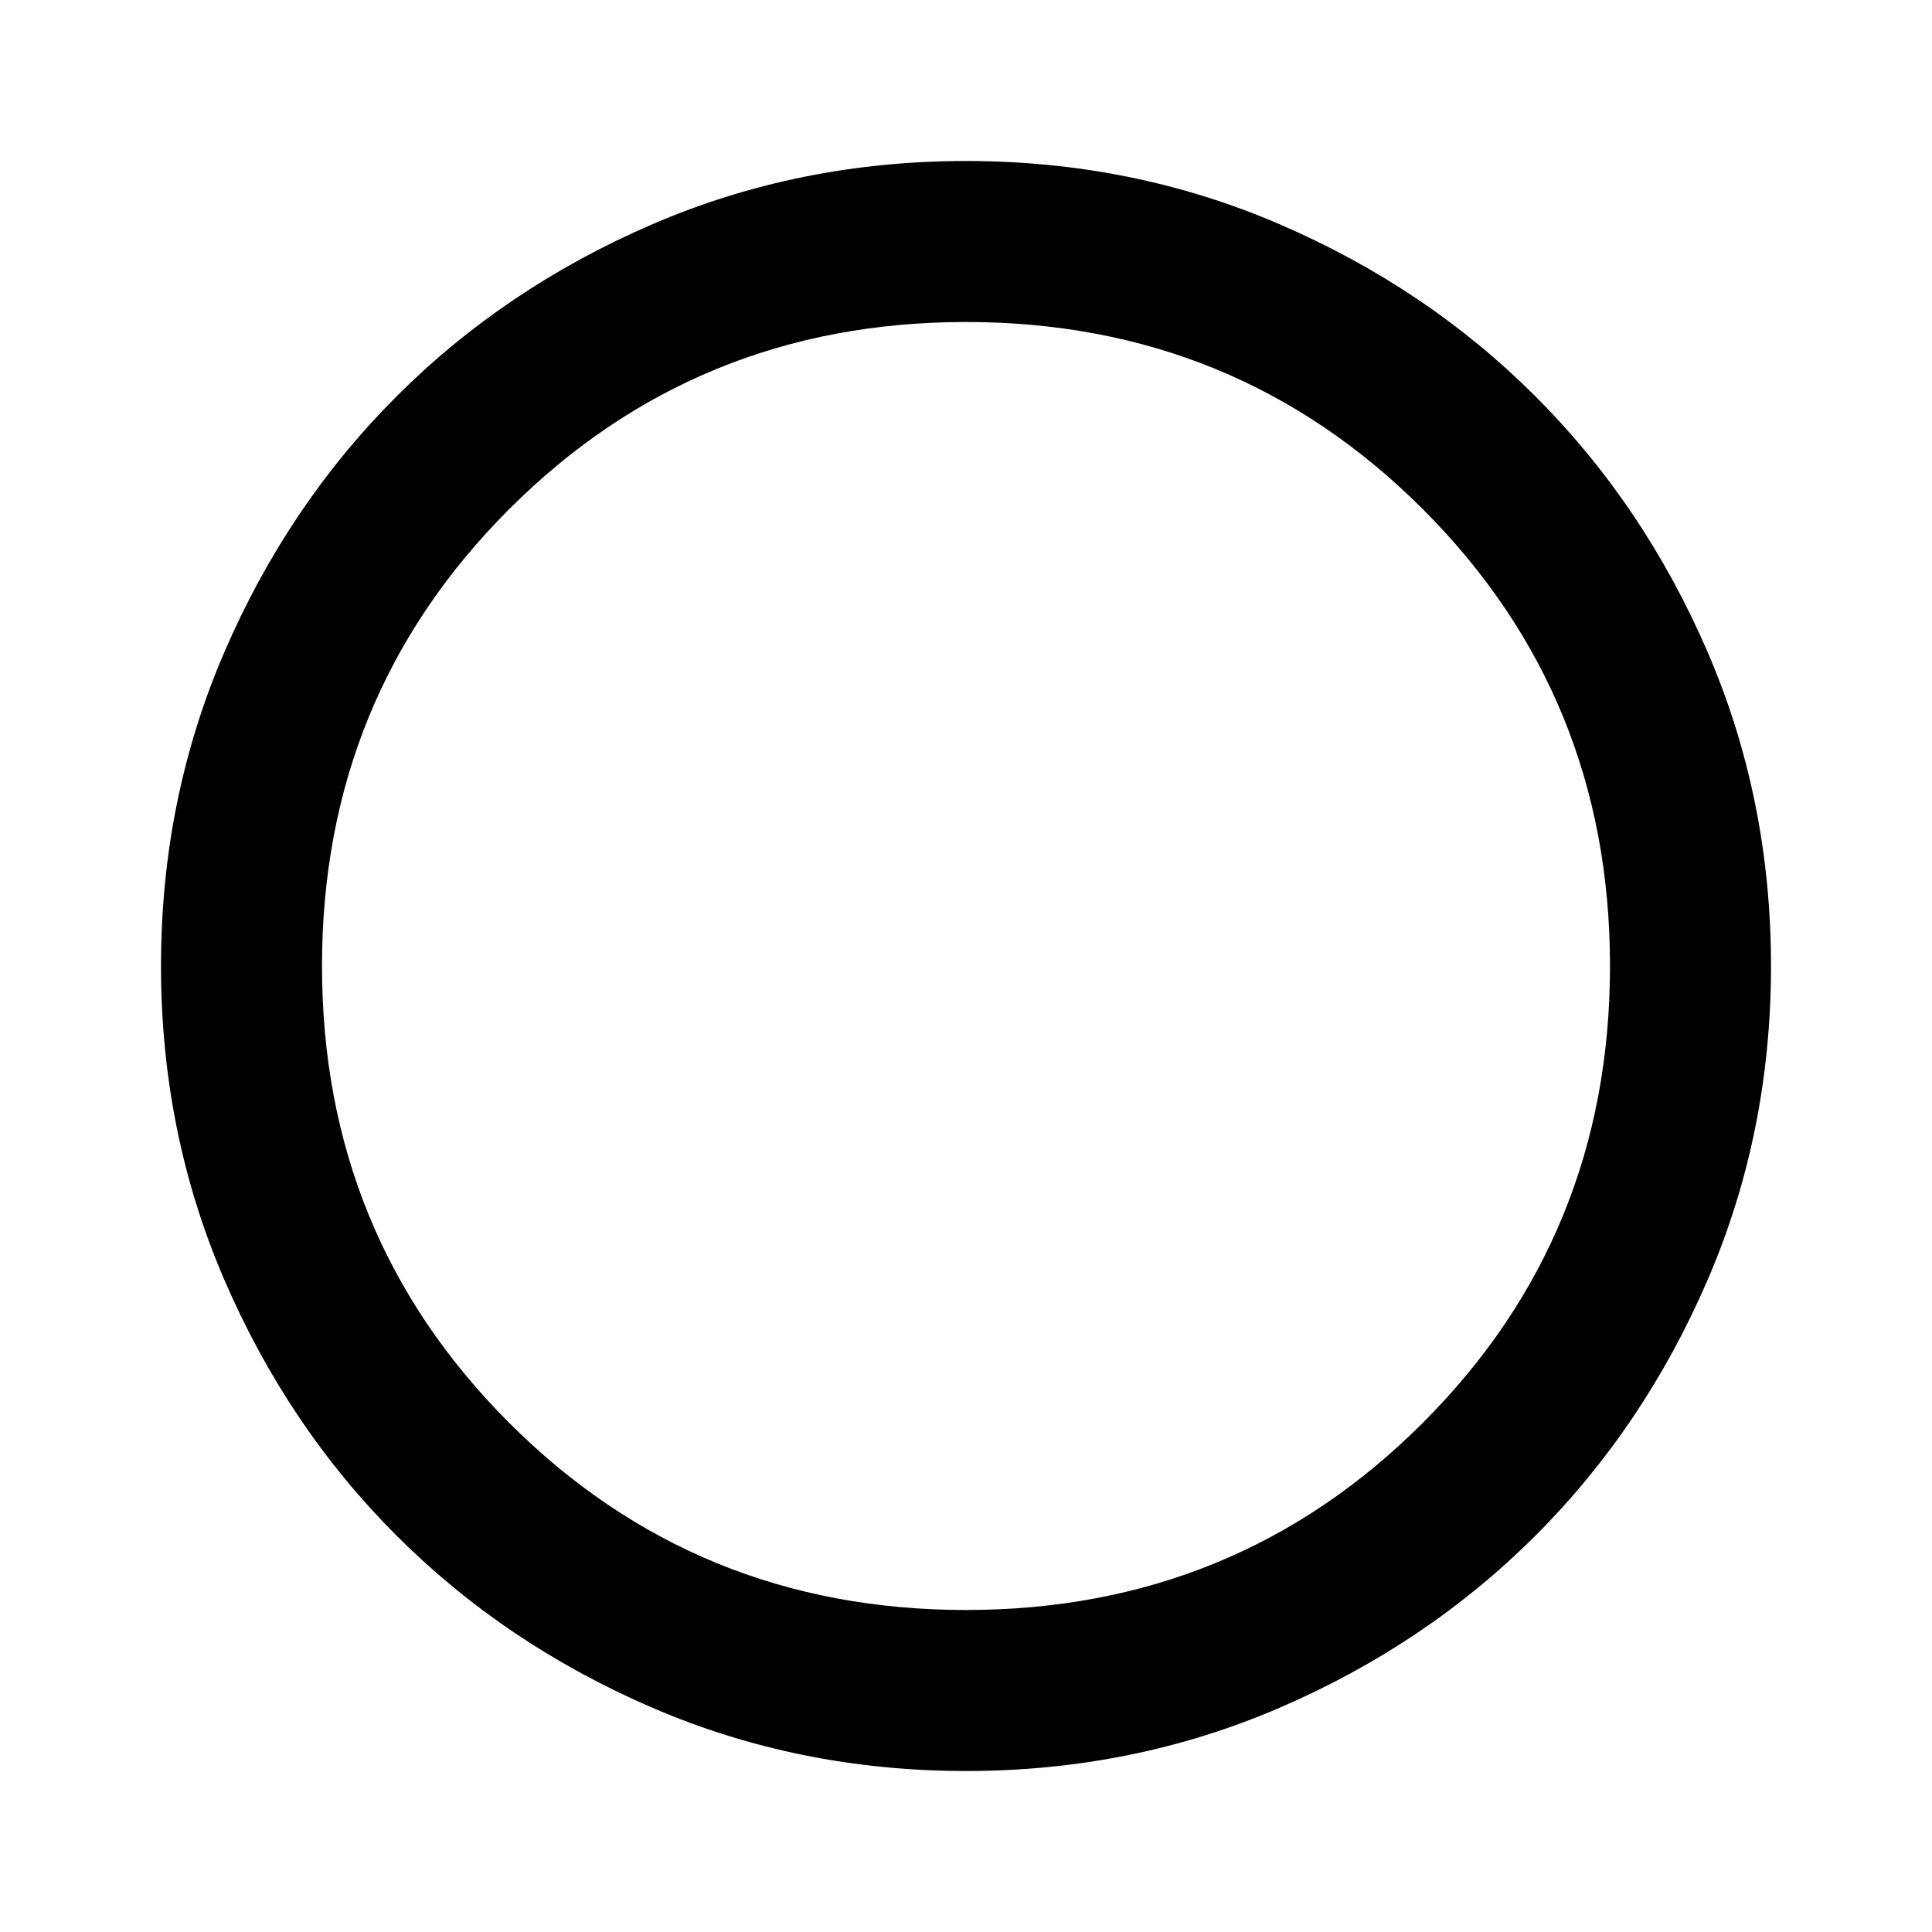
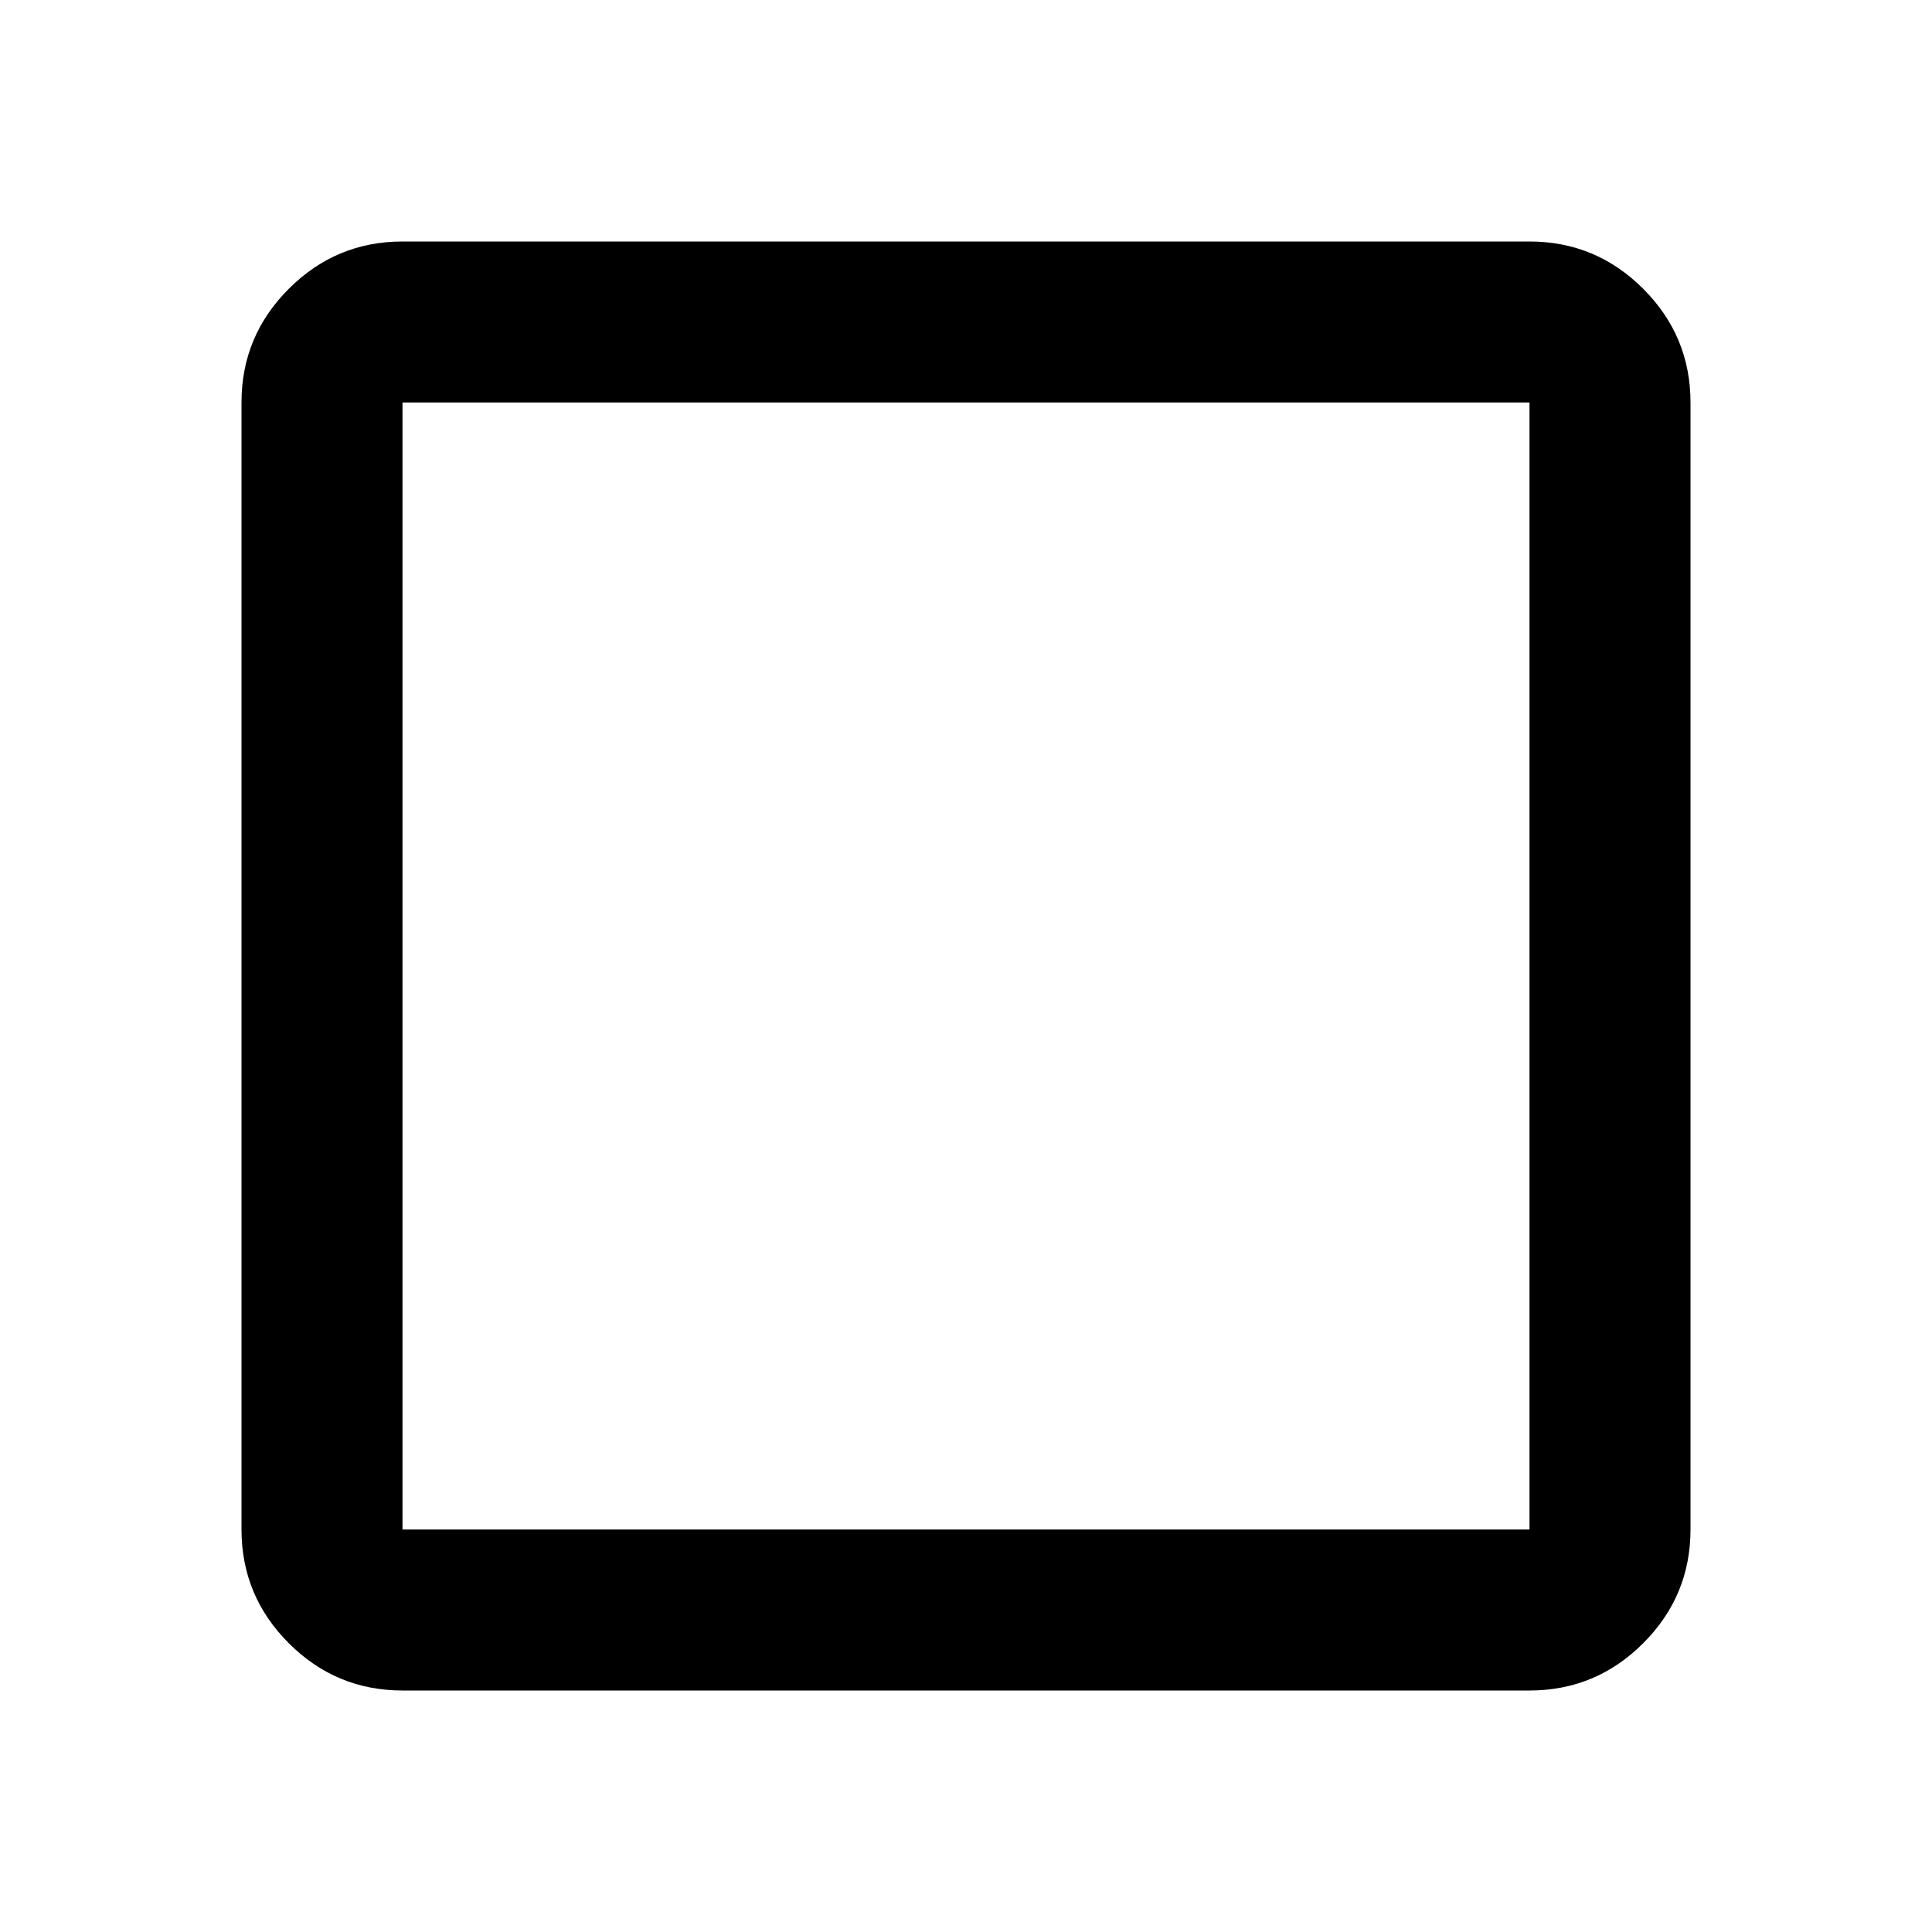
<svg xmlns="http://www.w3.org/2000/svg" height="24" viewBox="0 -960 960 960" width="24">
-   <path d="M480-80q-83 0-156-31.5T197-197q-54-54-85.5-127T80-480q0-83 31.5-156T197-763q54-54 127-85.5T480-880q83 0 156 31.5T763-763q54 54 85.5 127T880-480q0 83-31.5 156T763-197q-54 54-127 85.5T480-80Zm0-80q134 0 227-93t93-227q0-134-93-227t-227-93q-134 0-227 93t-93 227q0 134 93 227t227 93Zm0-320Z" />
+   <path d="M200-120q-33 0-56.5-23.5T120-200v-560q0-33 23.5-56.5T200-840h560q33 0 56.5 23.5T840-760v560q0 33-23.5 56.5T760-120H200Zm0-80h560v-560H200v560Z" />
</svg>
